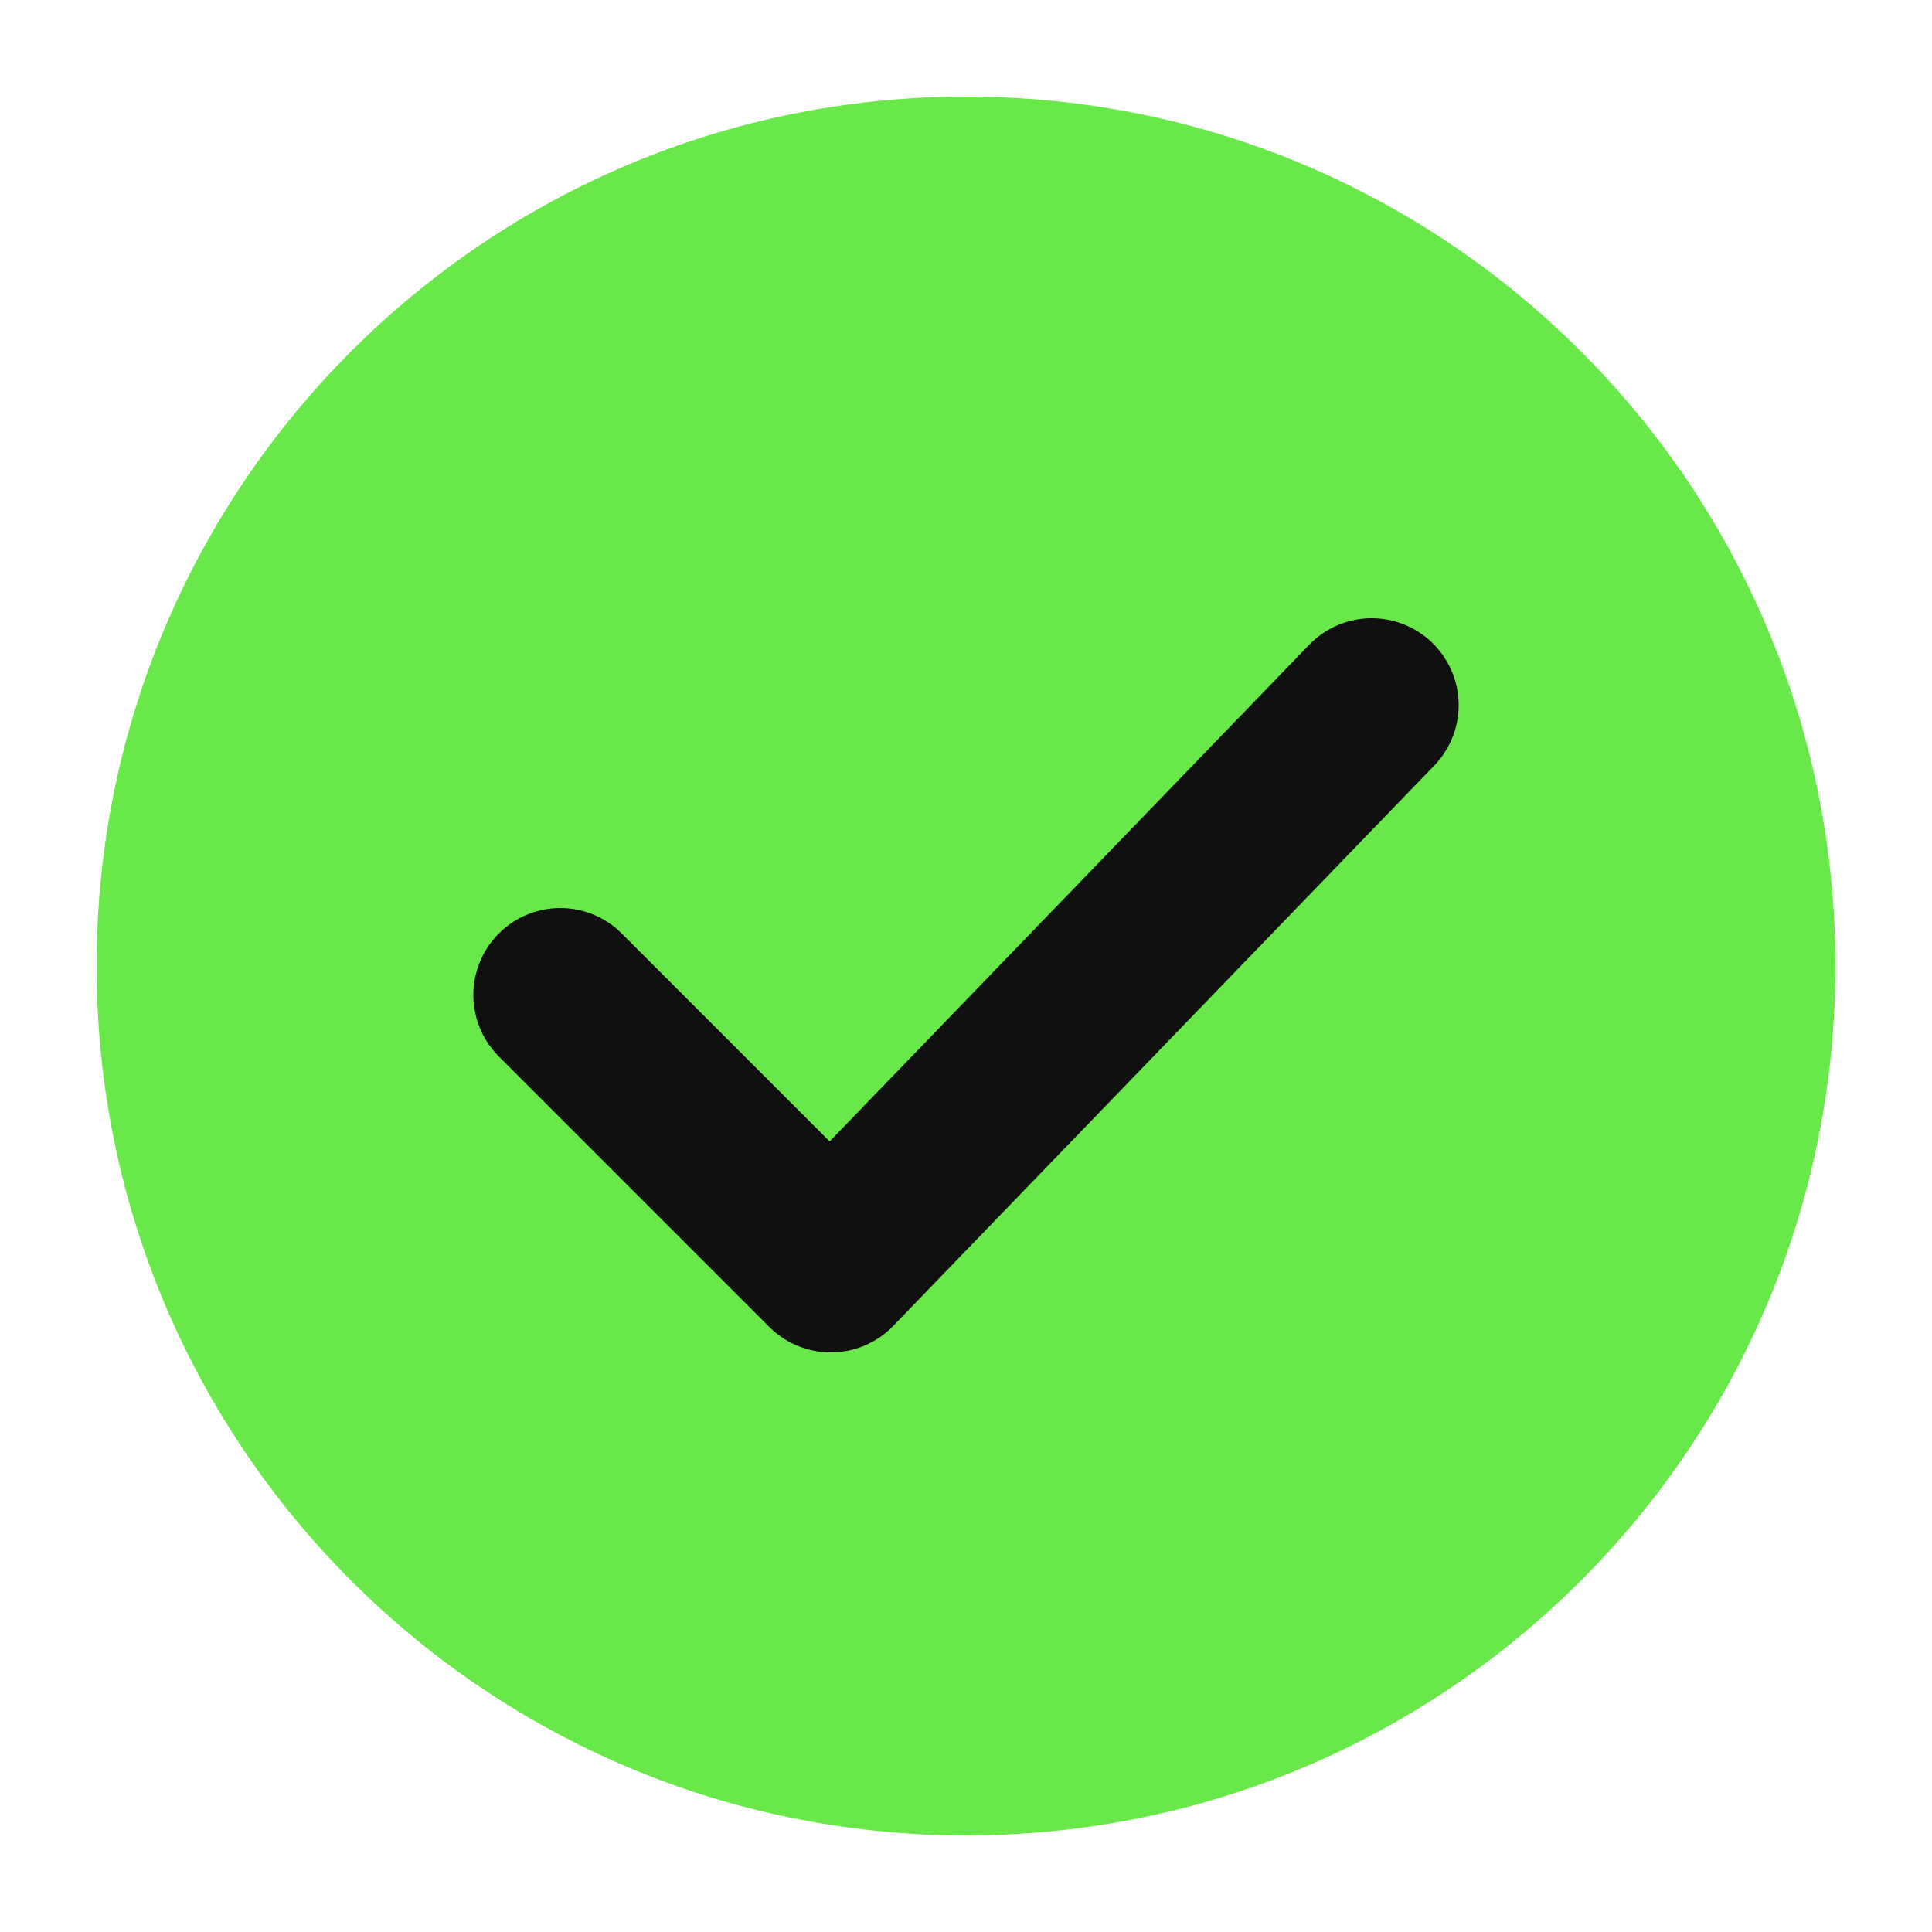
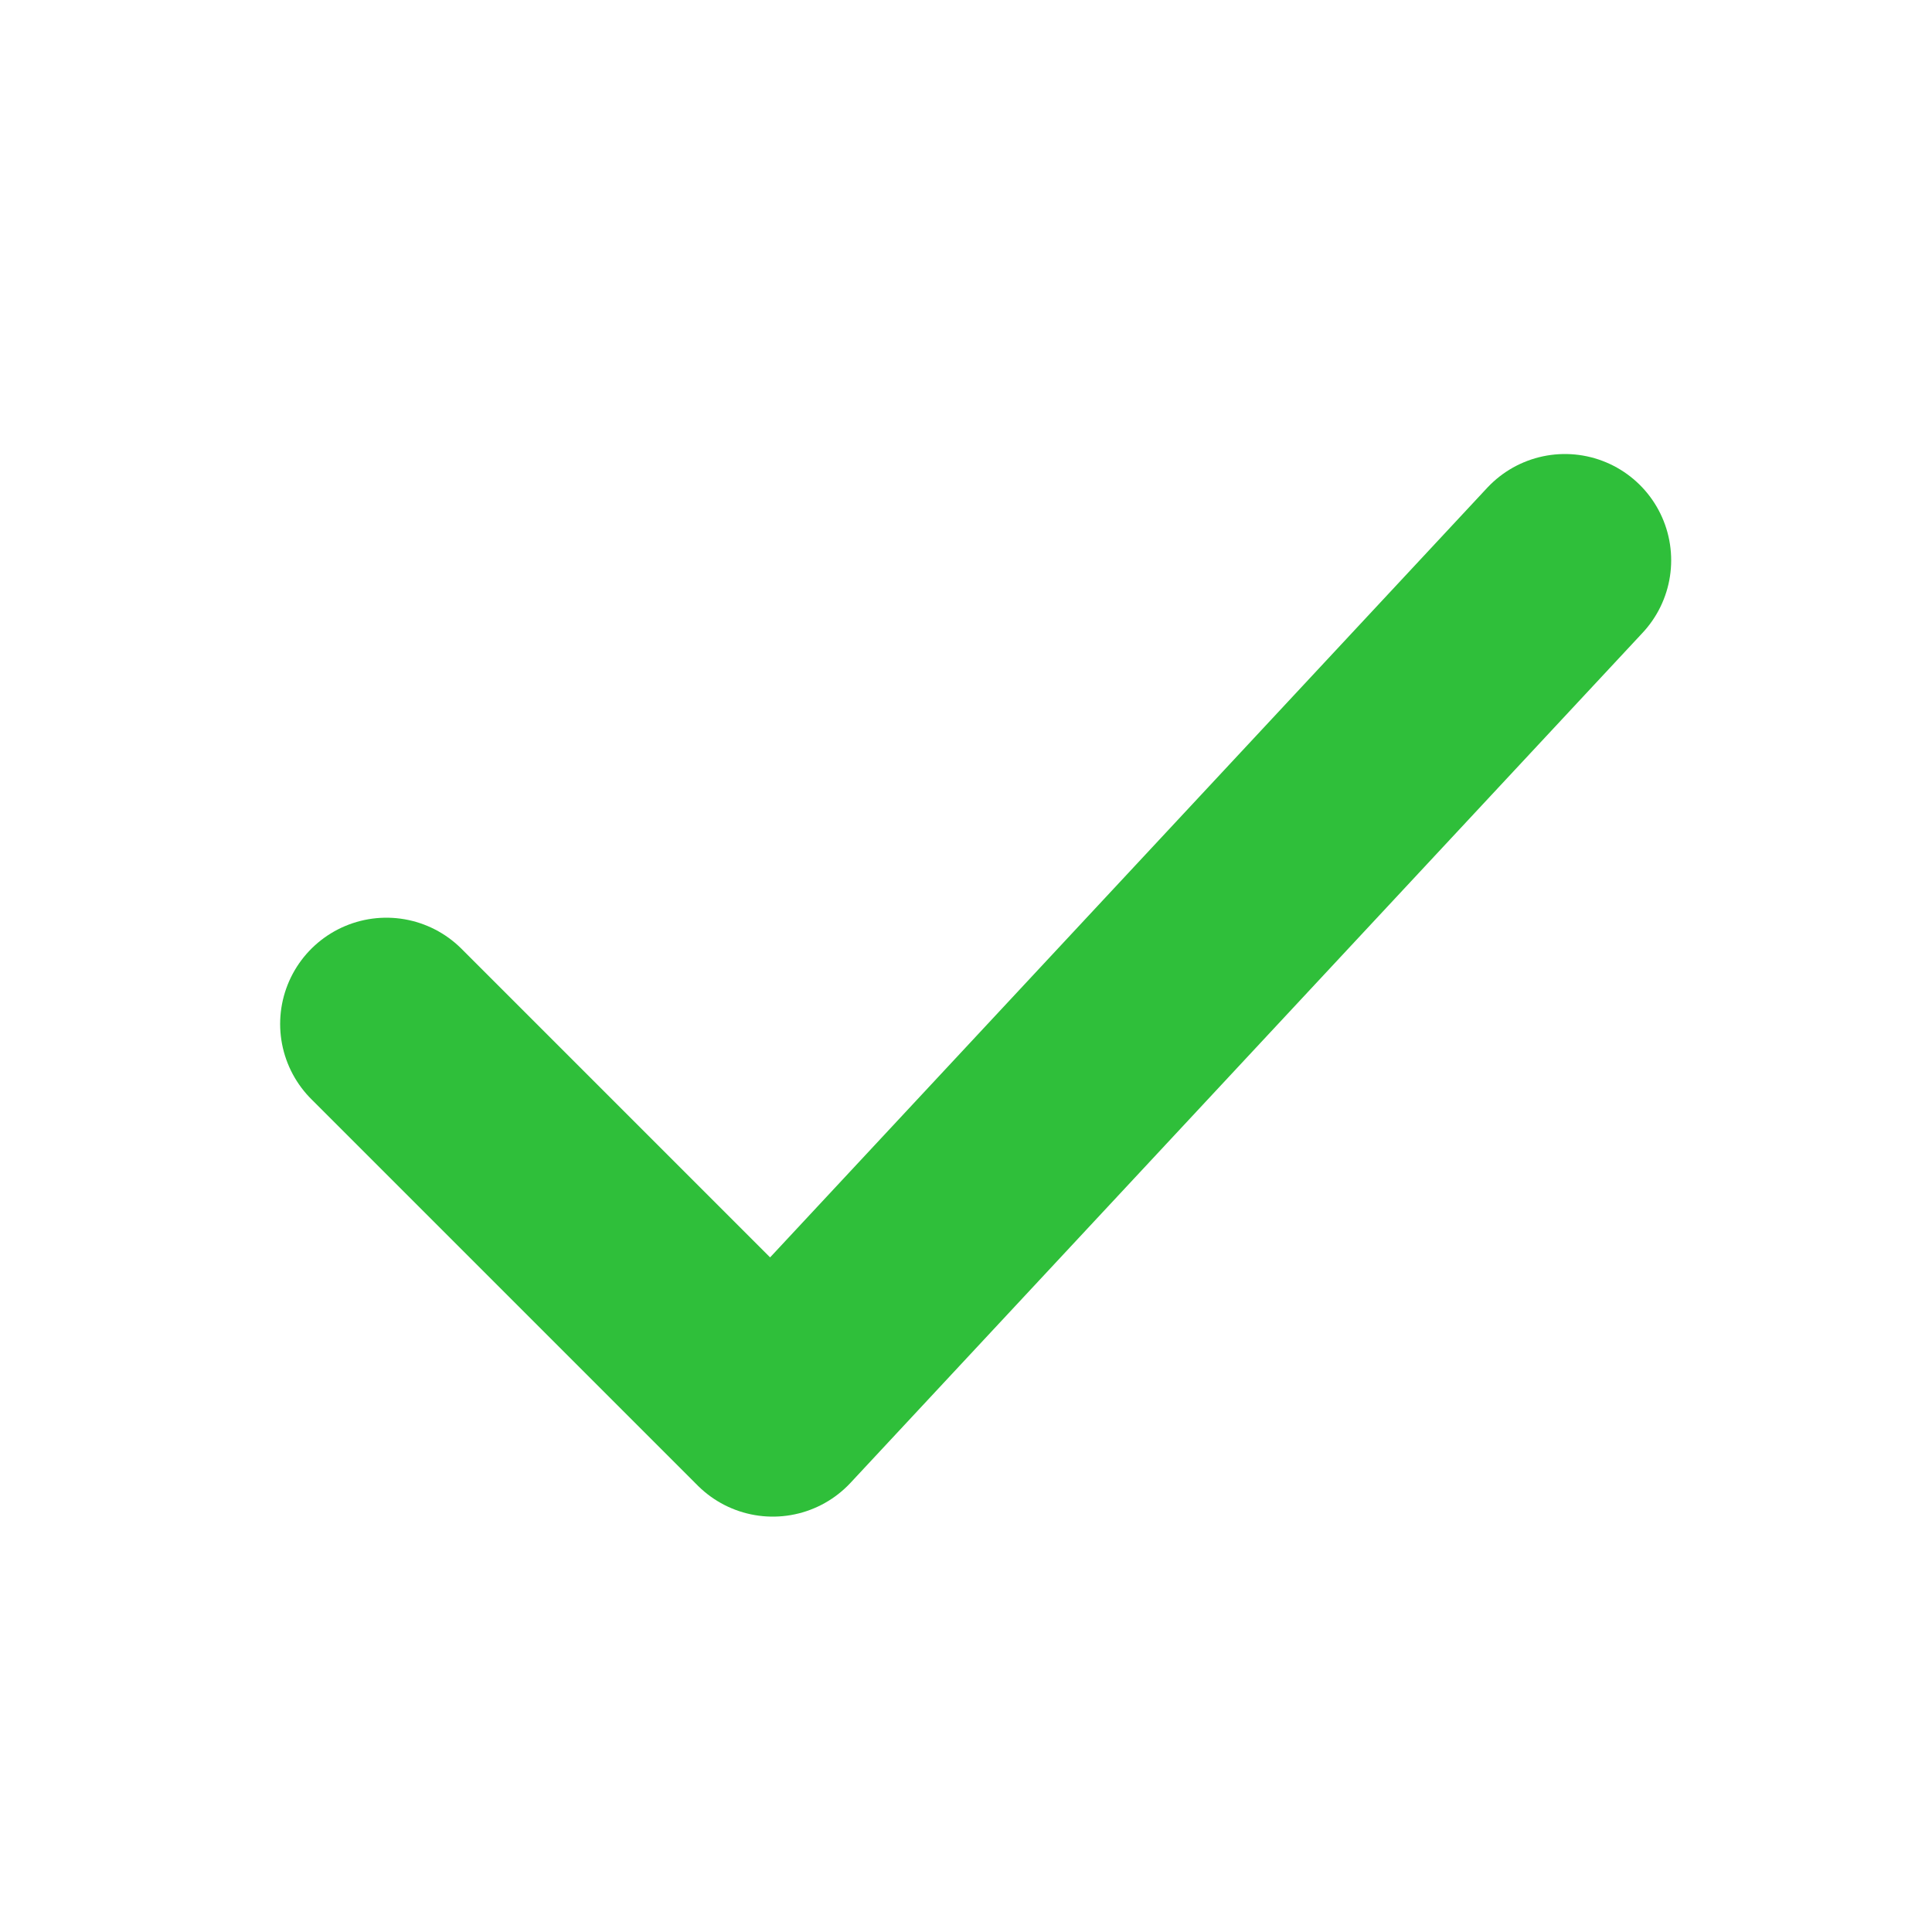
<svg xmlns="http://www.w3.org/2000/svg" width="20" height="20" viewBox="0 0 20 20">
-   <circle cx="10" cy="10" r="9" fill="#69E84A" />
-   <path d="M5.8 10.3l2.8 2.8 5.6-5.8" fill="none" stroke="#101010" stroke-width="1.8" stroke-linecap="round" stroke-linejoin="round" />
+   <path d="M4 10.6l4 4L16.2 5.8" fill="none" stroke="#2FBF3A" stroke-width="2.2" stroke-linecap="round" stroke-linejoin="round" />
</svg>
